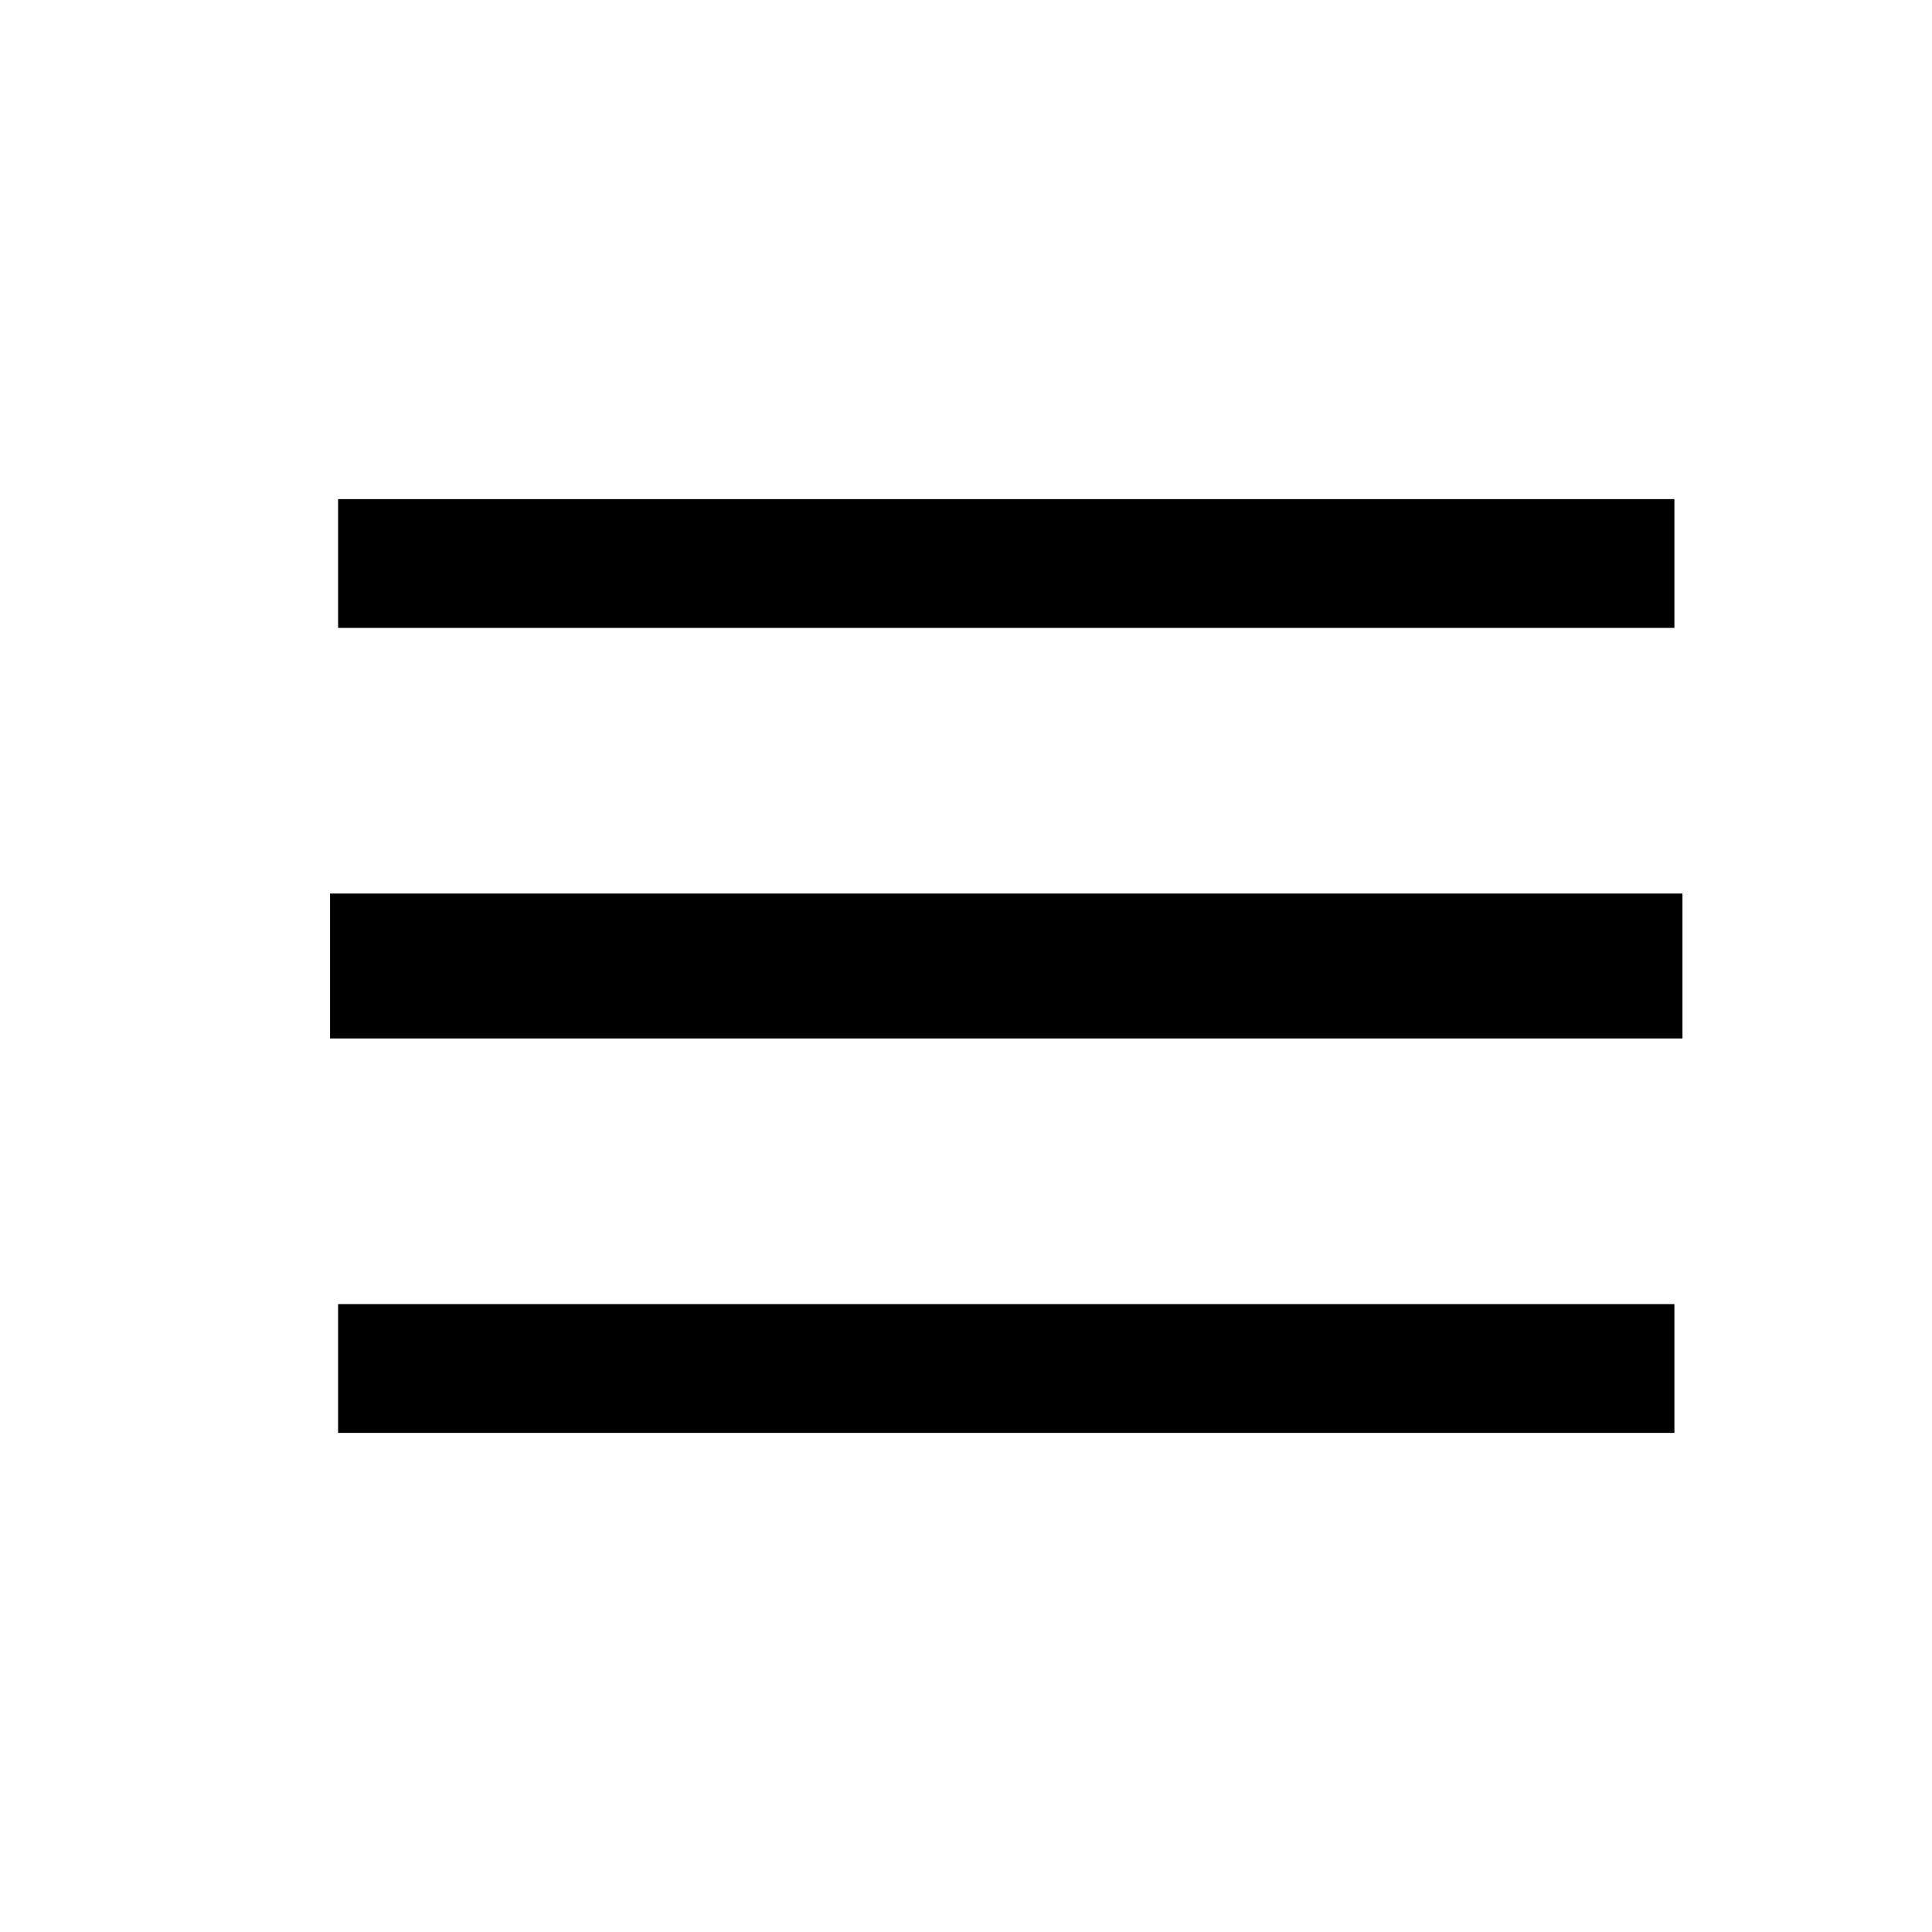
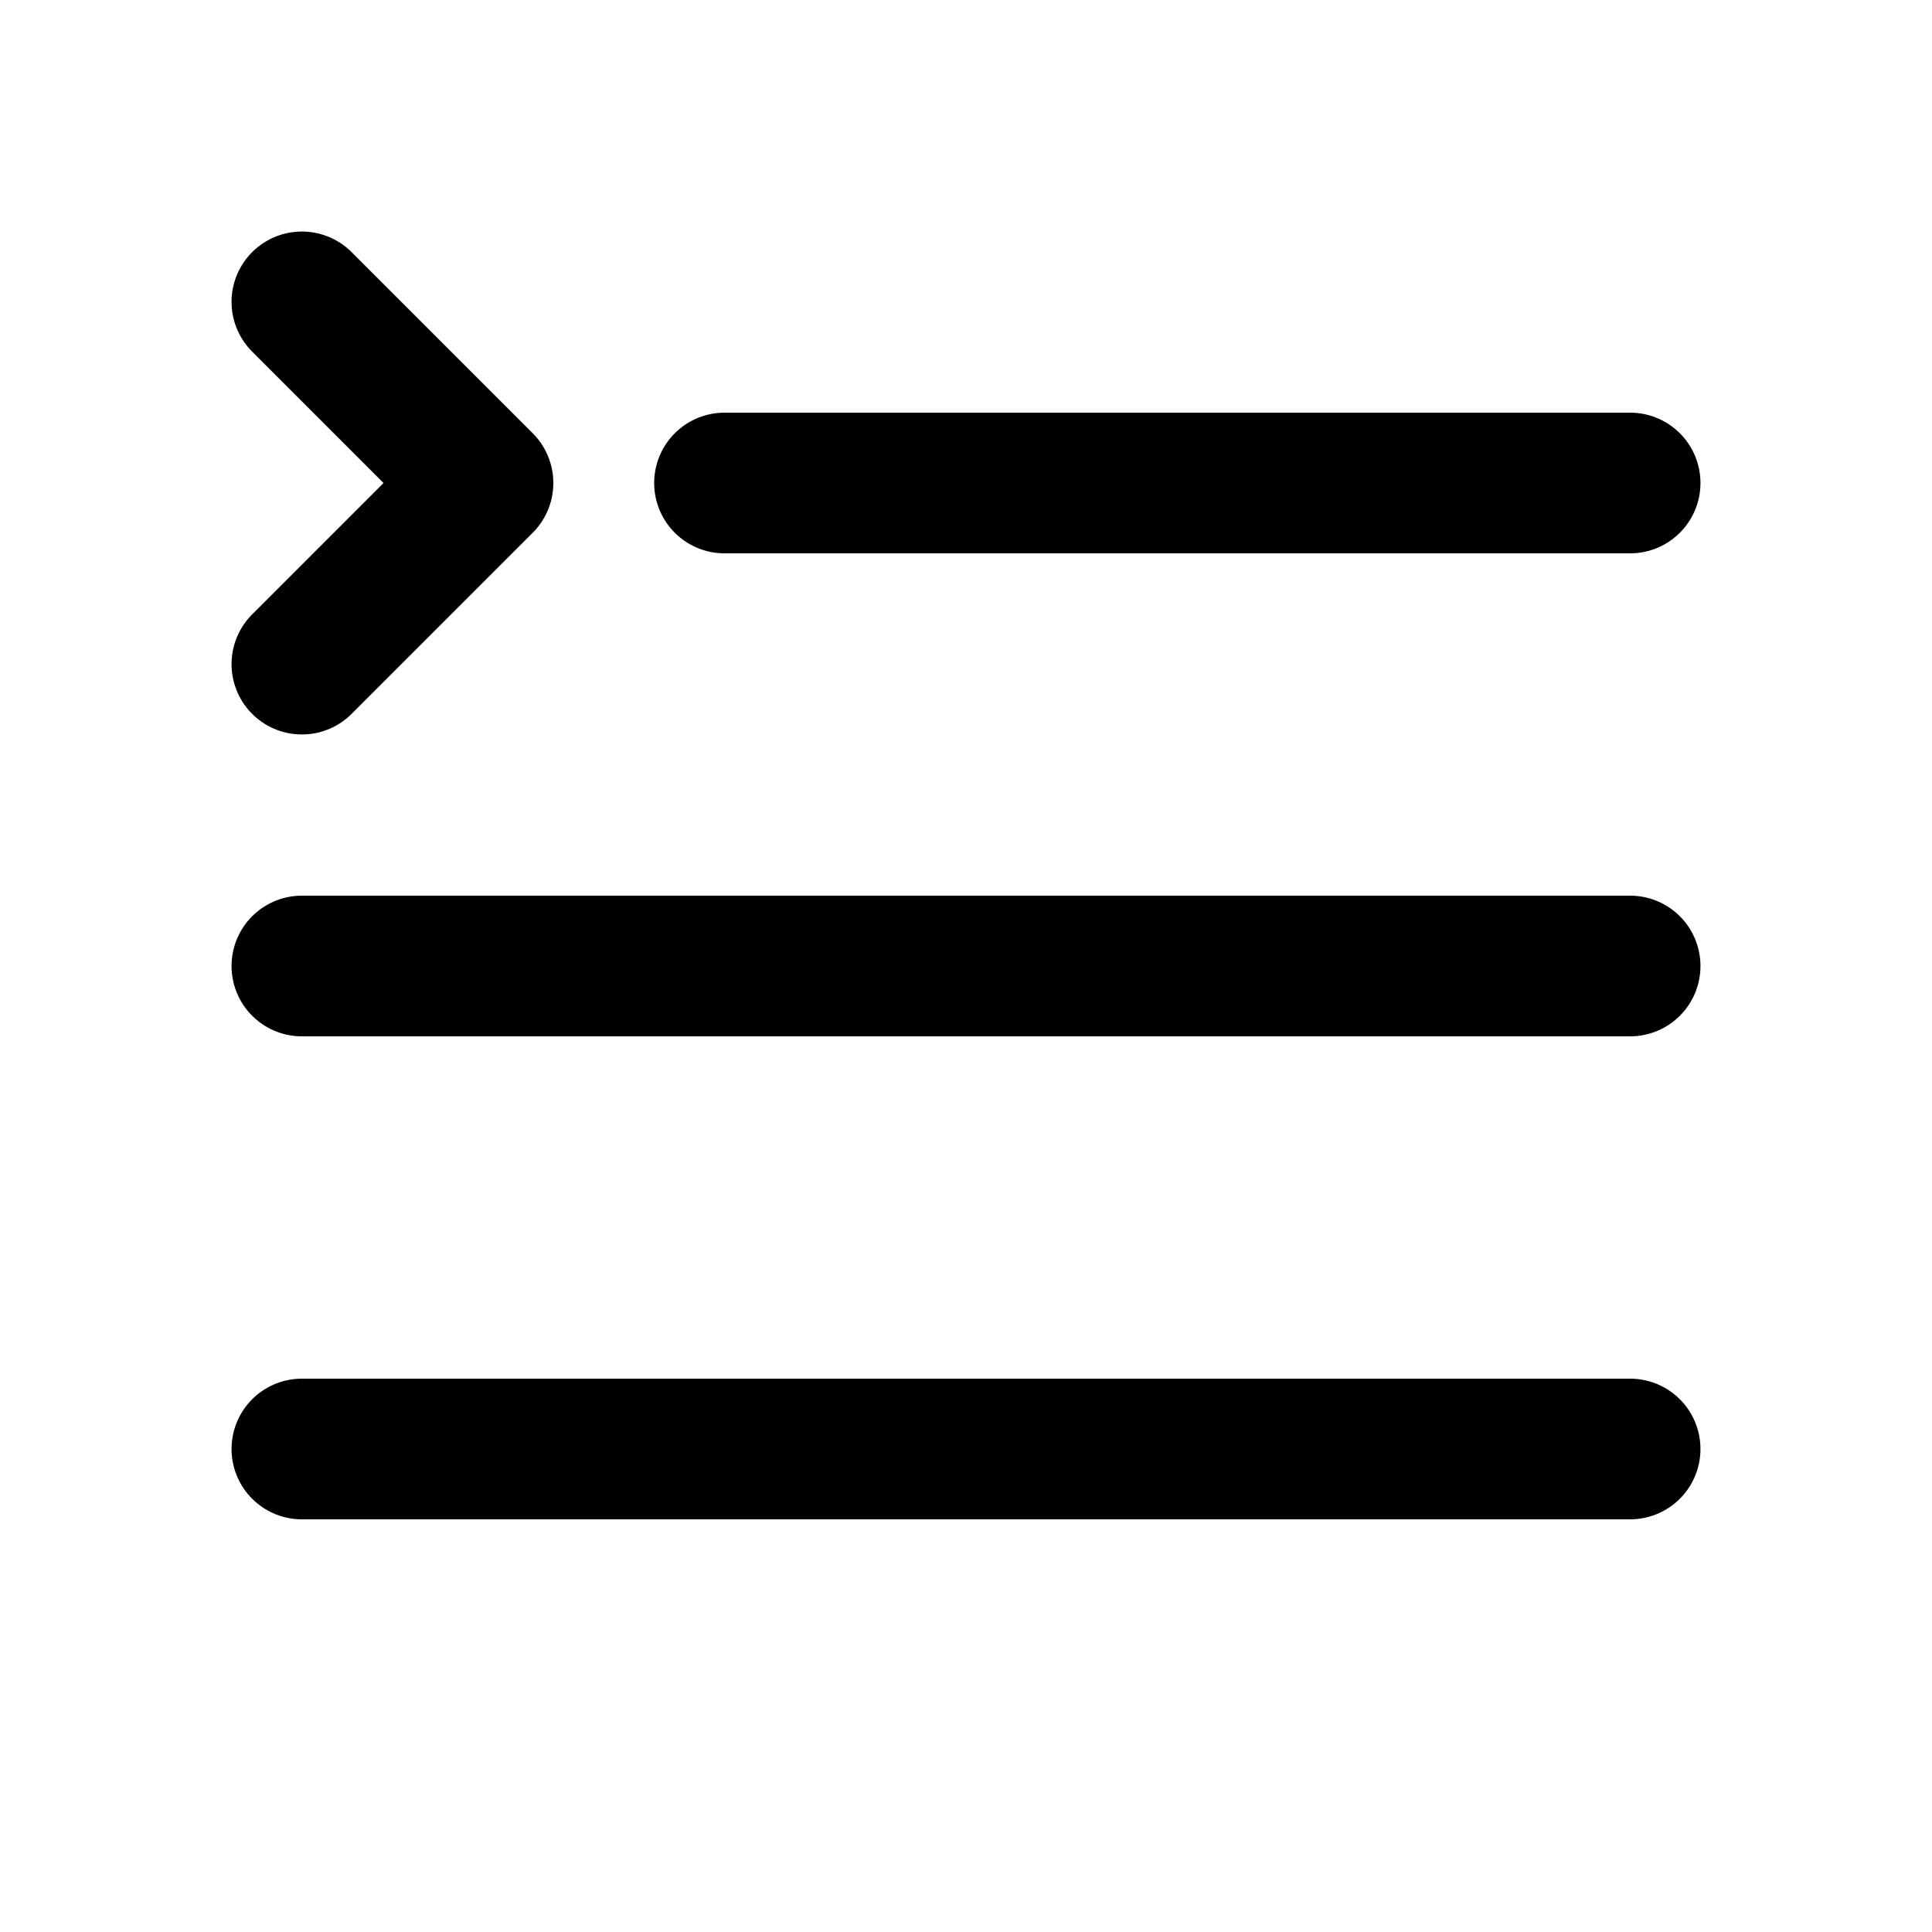
- <svg xmlns="http://www.w3.org/2000/svg" width="800px" height="800px" viewBox="0 0 24 24" fill="none">
-   <path d="M5 12H20" stroke="currentColor" stroke-width="1.8" stroke-linecap="square" />
-   <path d="M5 17H20" stroke="currentColor" stroke-width="1.6" stroke-linecap="square" />
-   <path d="M5 7H20" stroke="currentColor" stroke-width="1.6" stroke-linecap="square" />
+ <svg xmlns="http://www.w3.org/2000/svg" width="1em" height="1em" viewBox="0 0 32 32">
+   <path fill="none" stroke="currentColor" stroke-linecap="round" stroke-linejoin="round" stroke-width="2.33" d="M12 8h15M5 16h22M5 24h22M5 11l3-3l-3-3" />
</svg>
